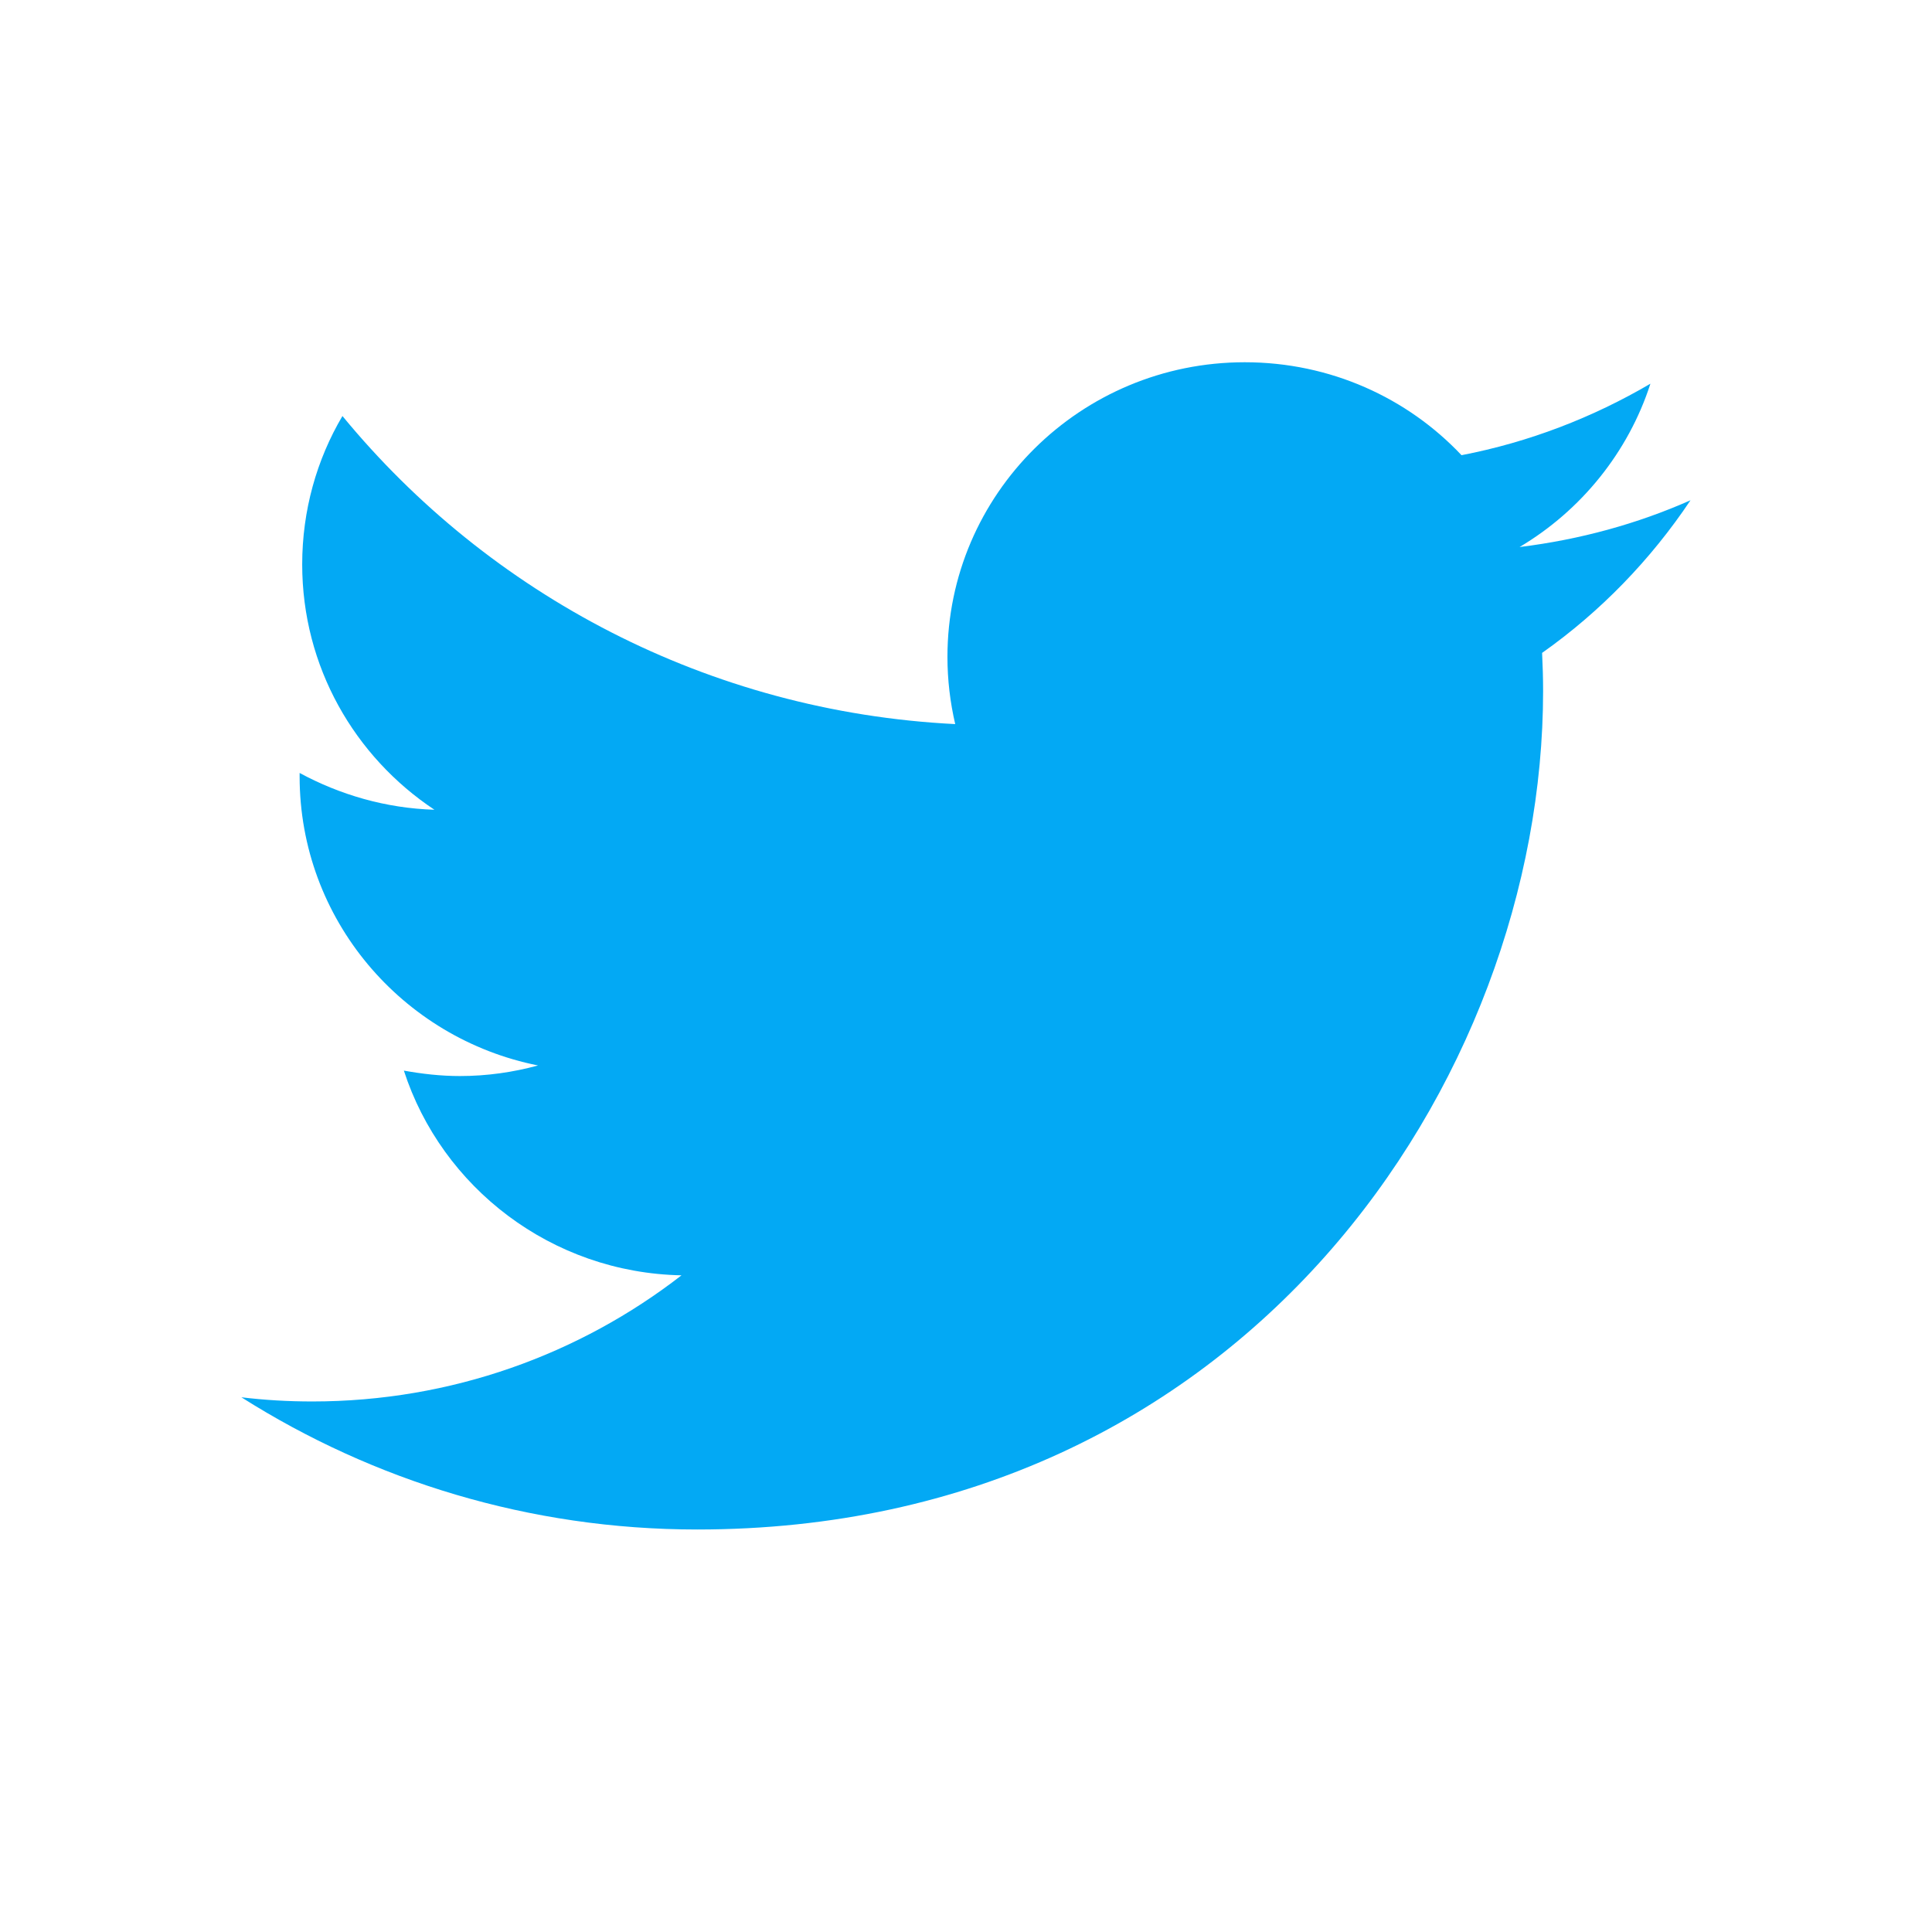
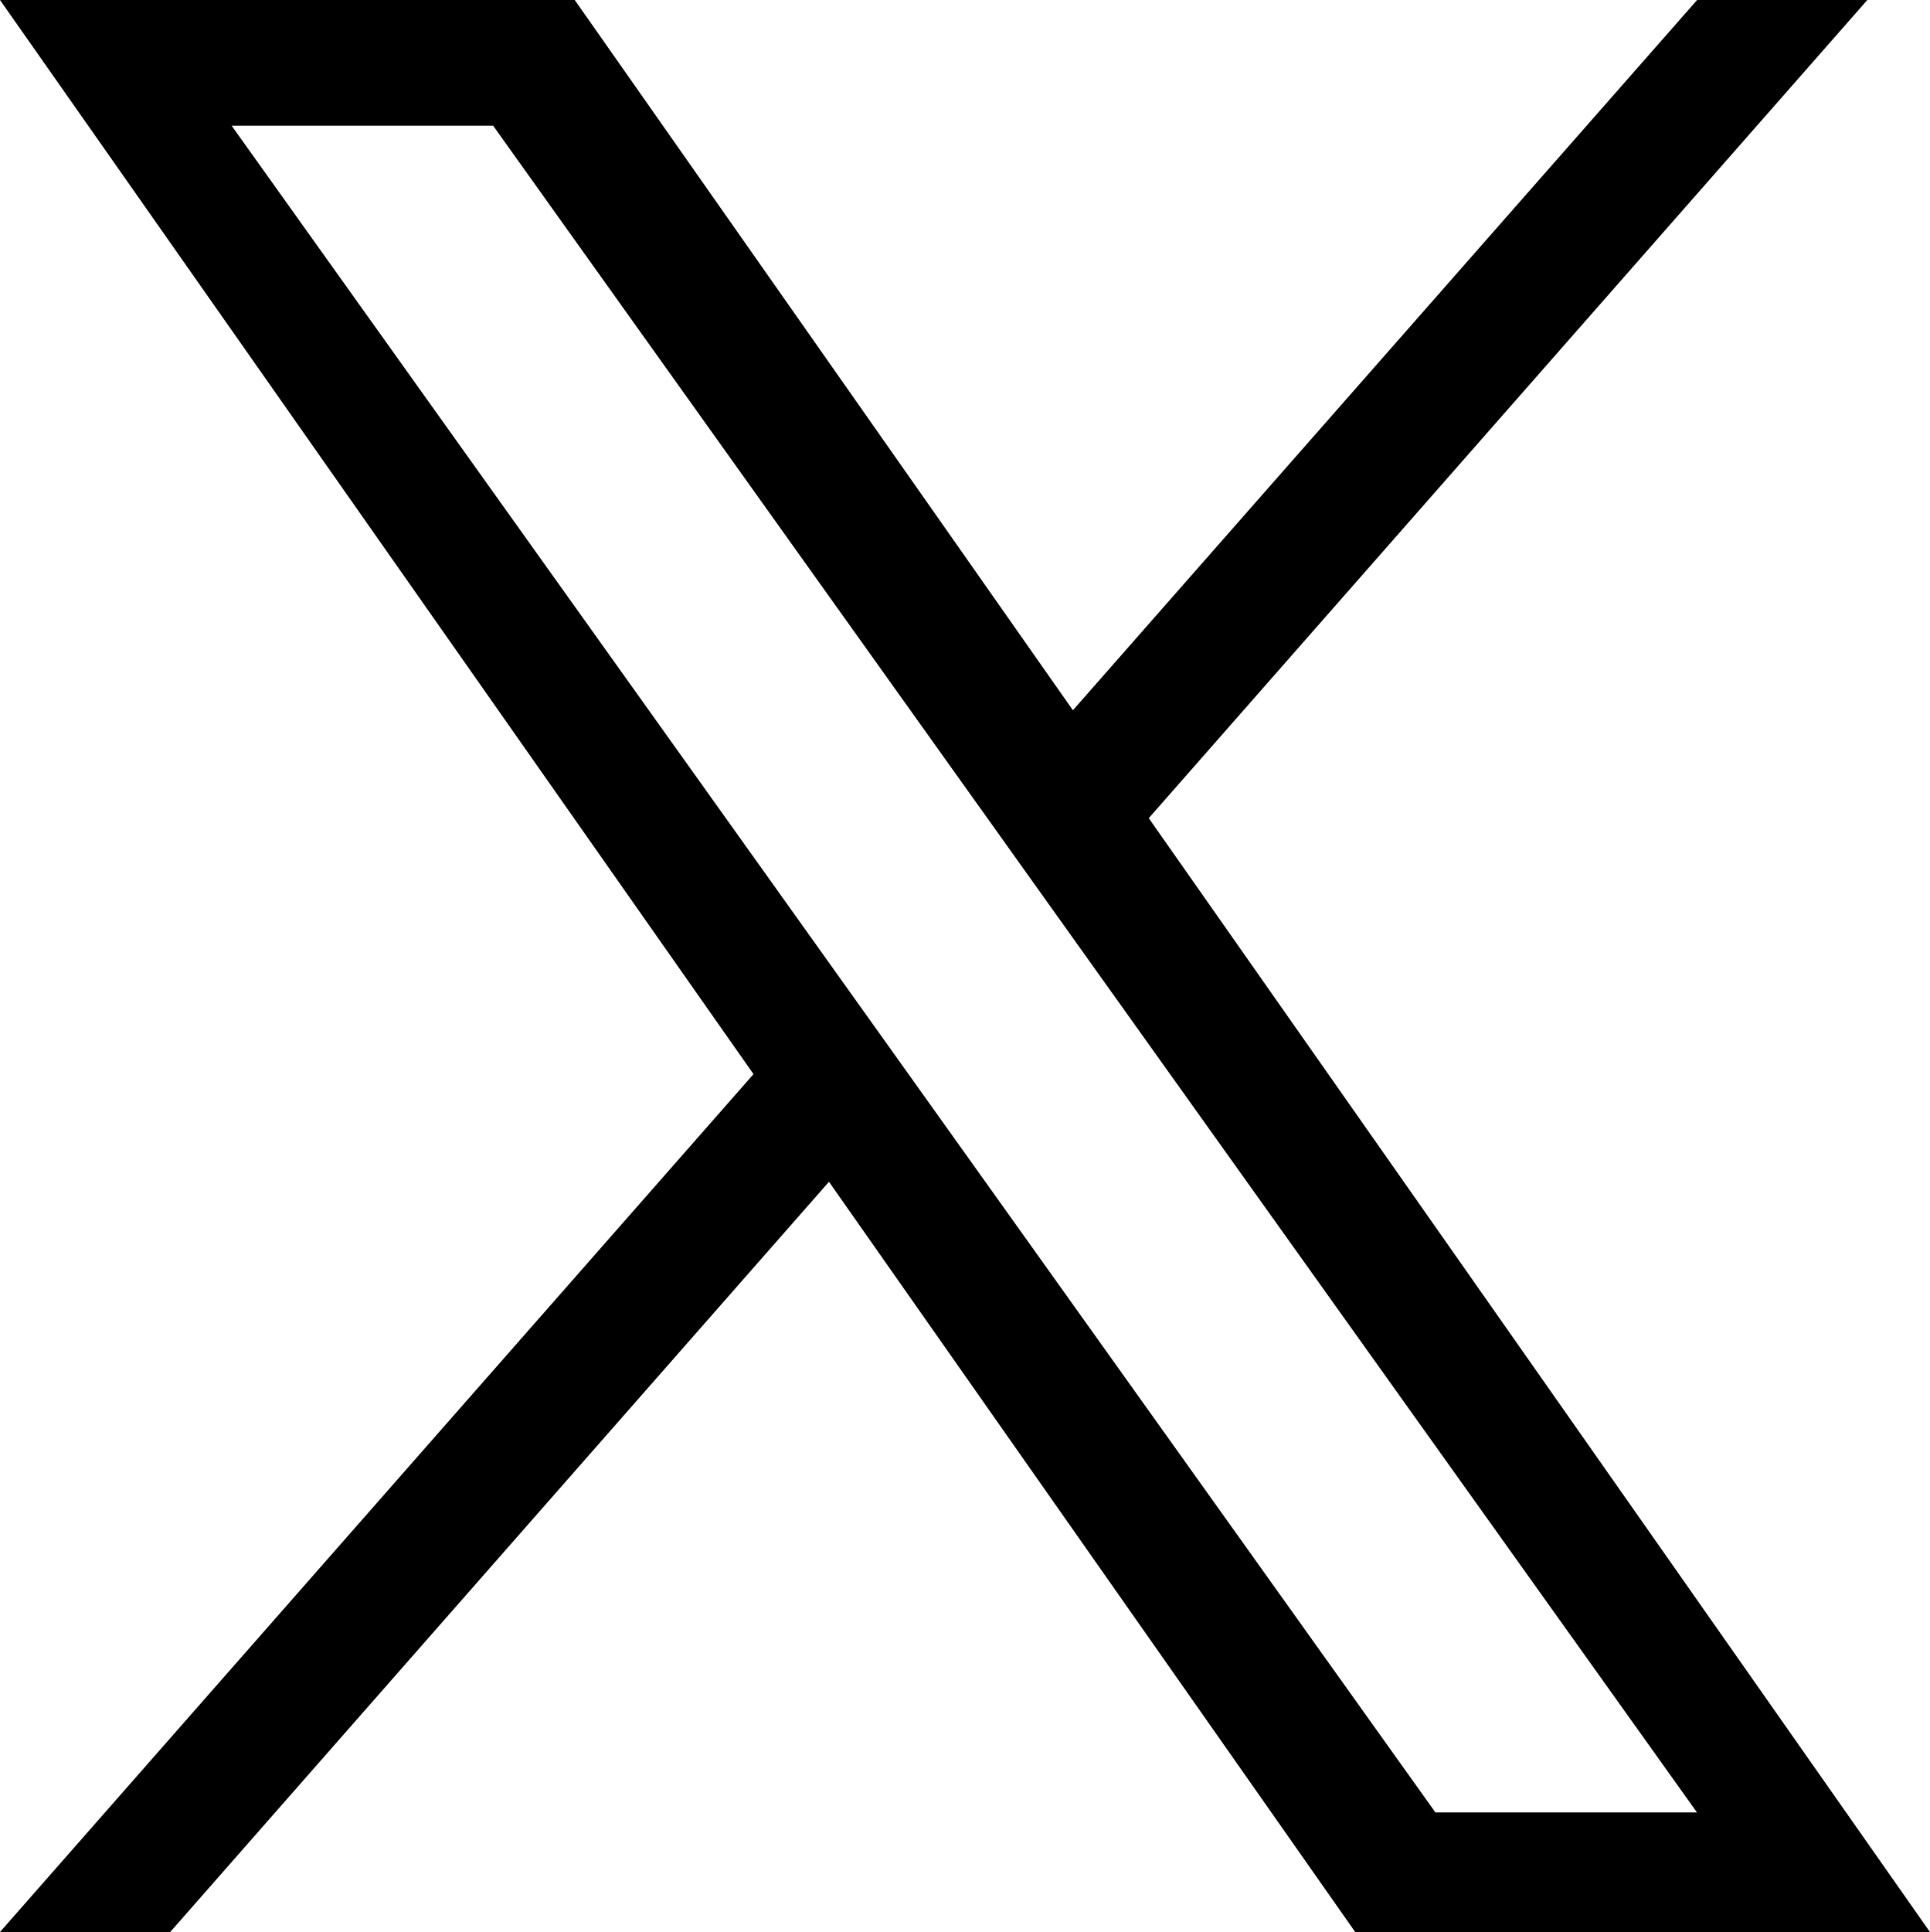
- <svg xmlns="http://www.w3.org/2000/svg" viewBox="0 0 48 48" width="240px" height="240px">
-   <path fill="#03A9F4" d="M42,12.429c-1.323,0.586-2.746,0.977-4.247,1.162c1.526-0.906,2.7-2.351,3.251-4.058c-1.428,0.837-3.01,1.452-4.693,1.776C34.967,9.884,33.05,9,30.926,9c-4.08,0-7.387,3.278-7.387,7.32c0,0.572,0.067,1.129,0.193,1.67c-6.138-0.308-11.582-3.226-15.224-7.654c-0.64,1.082-1,2.349-1,3.686c0,2.541,1.301,4.778,3.285,6.096c-1.211-0.037-2.351-0.374-3.349-0.914c0,0.022,0,0.055,0,0.086c0,3.551,2.547,6.508,5.923,7.181c-0.617,0.169-1.269,0.263-1.941,0.263c-0.477,0-0.942-0.054-1.392-0.135c0.94,2.902,3.667,5.023,6.898,5.086c-2.528,1.96-5.712,3.134-9.174,3.134c-0.598,0-1.183-0.034-1.761-0.104C9.268,36.786,13.152,38,17.321,38c13.585,0,21.017-11.156,21.017-20.834c0-0.317-0.01-0.633-0.025-0.945C39.763,15.197,41.013,13.905,42,12.429" />
+ <svg xmlns="http://www.w3.org/2000/svg" width="300" height="300.251" version="1.1">
+   <path d="M178.57 127.15 290.27 0h-26.46l-97.03 110.38L89.34 0H0l117.13 166.93L0 300.25h26.46l102.4-116.59 81.8 116.59h89.34M36.01 19.54H76.66l187.13 262.13h-40.66" />
</svg>
